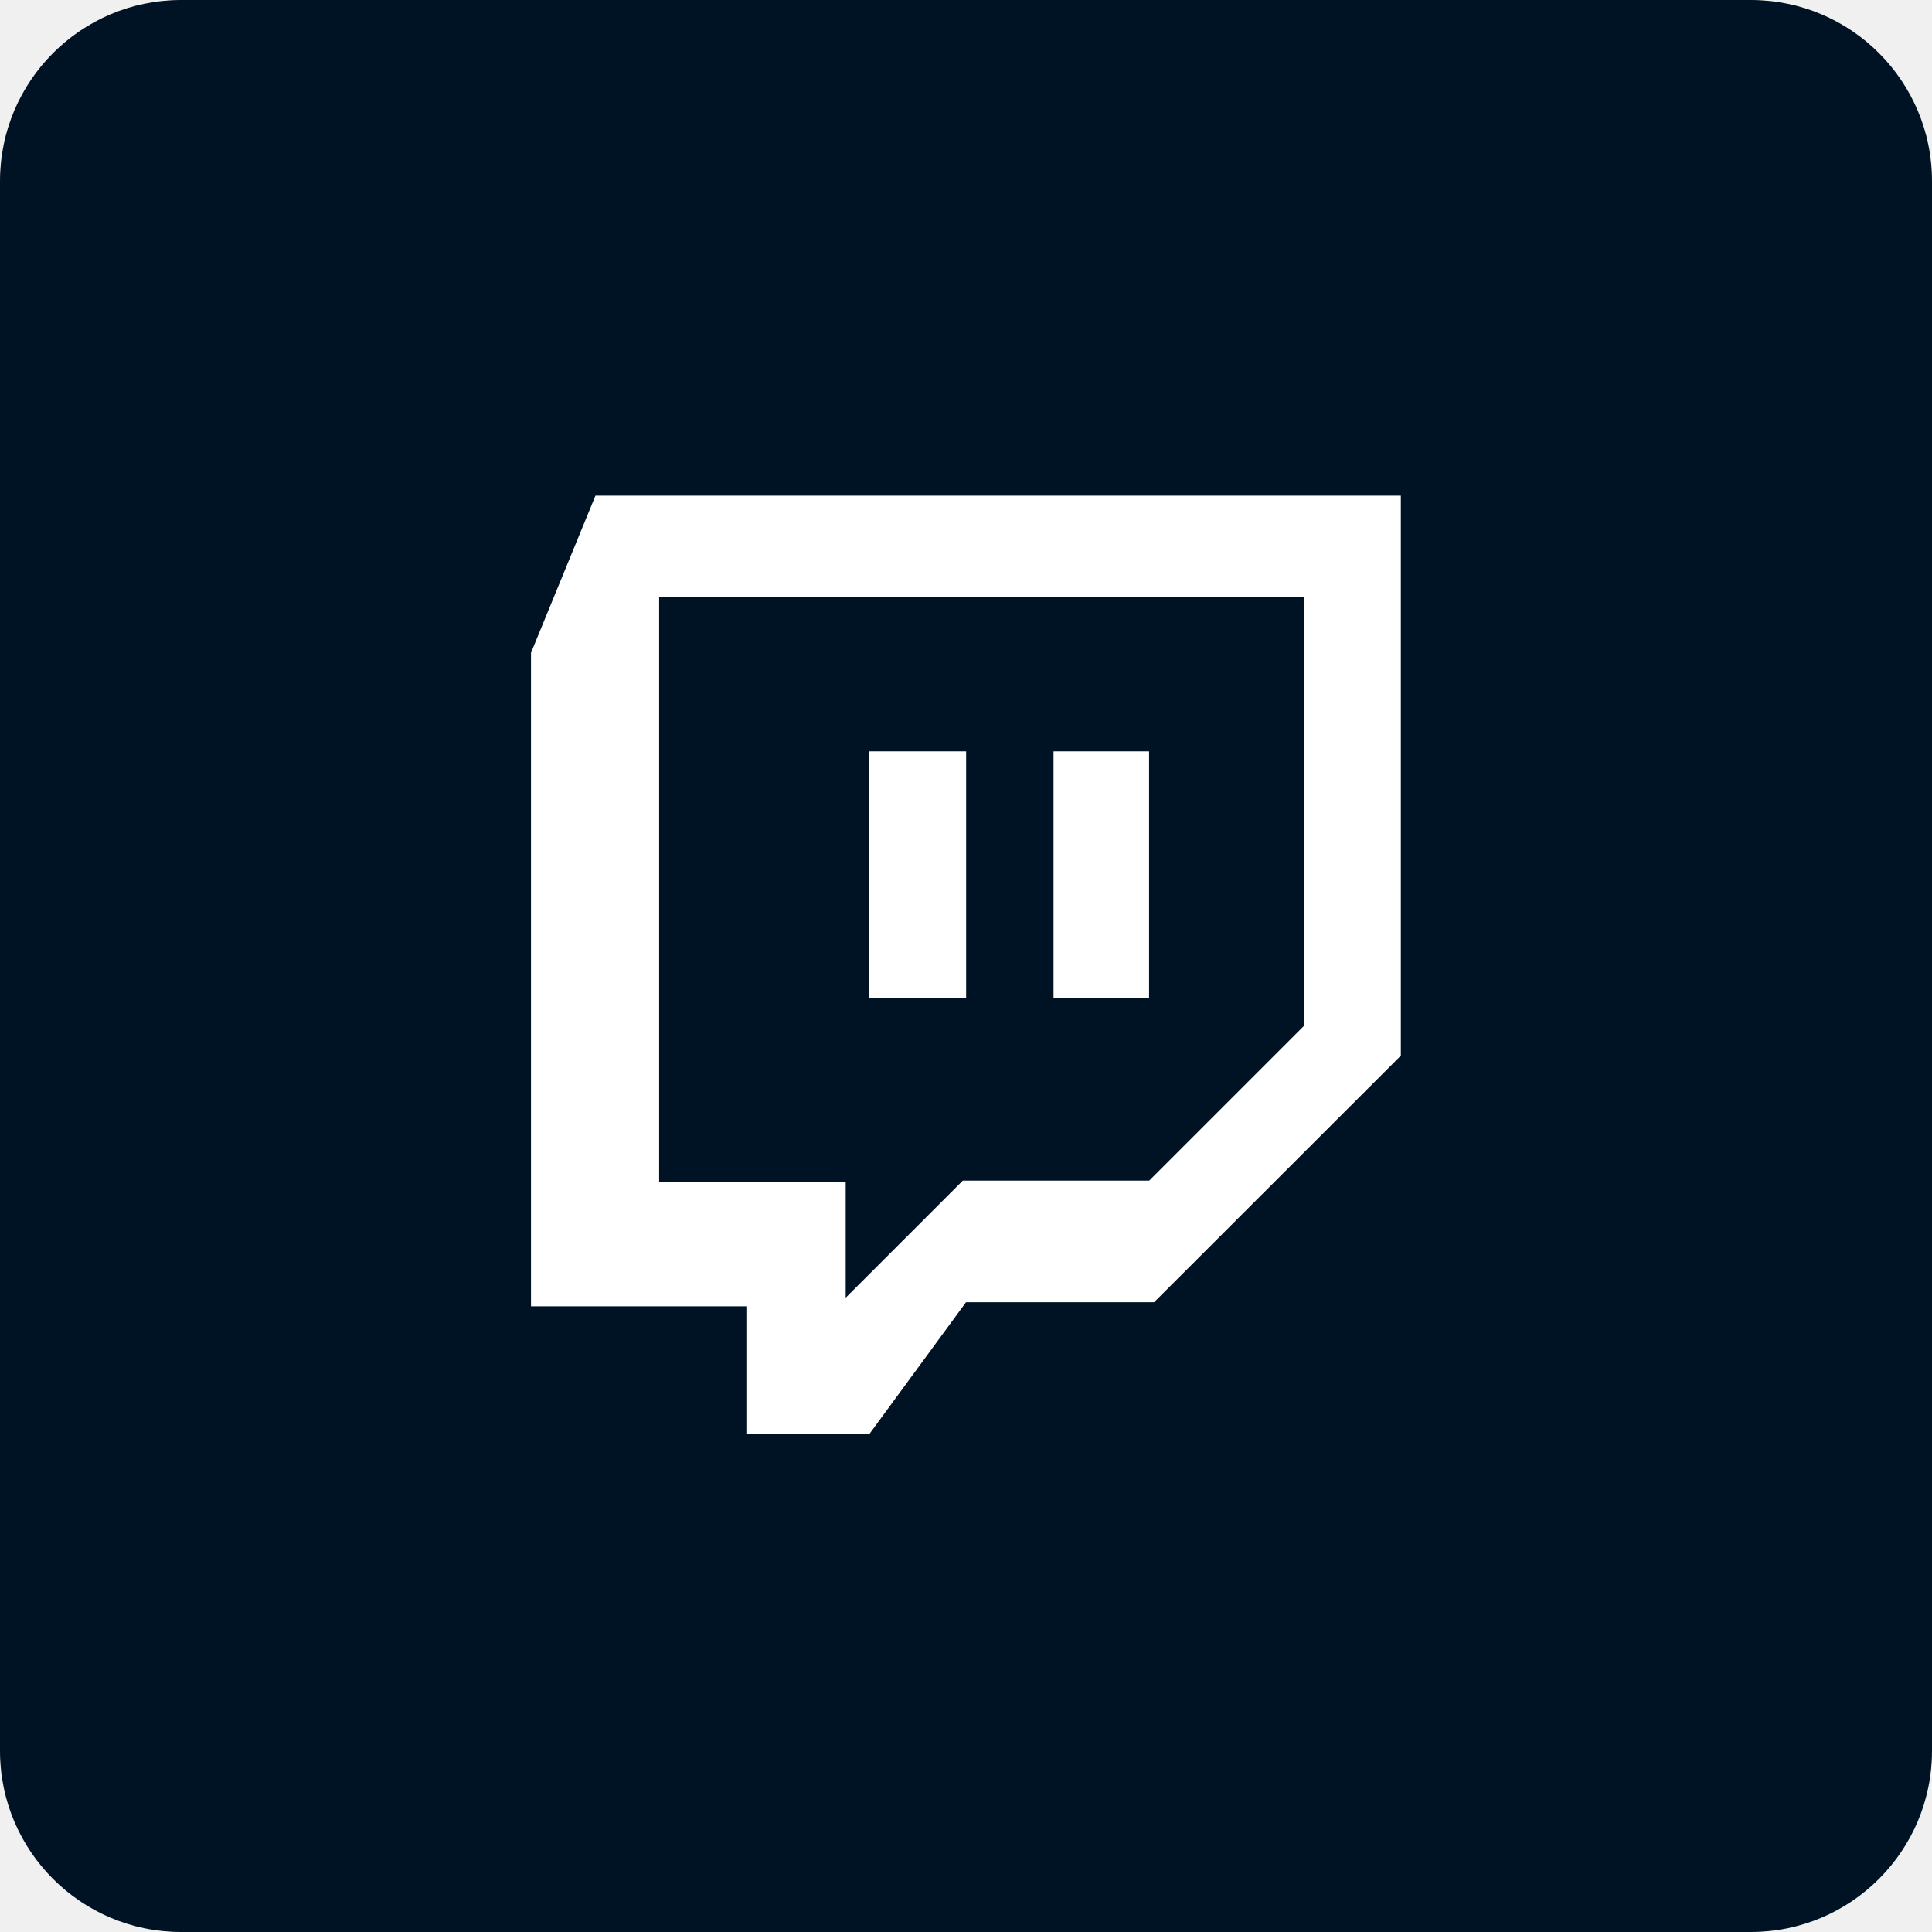
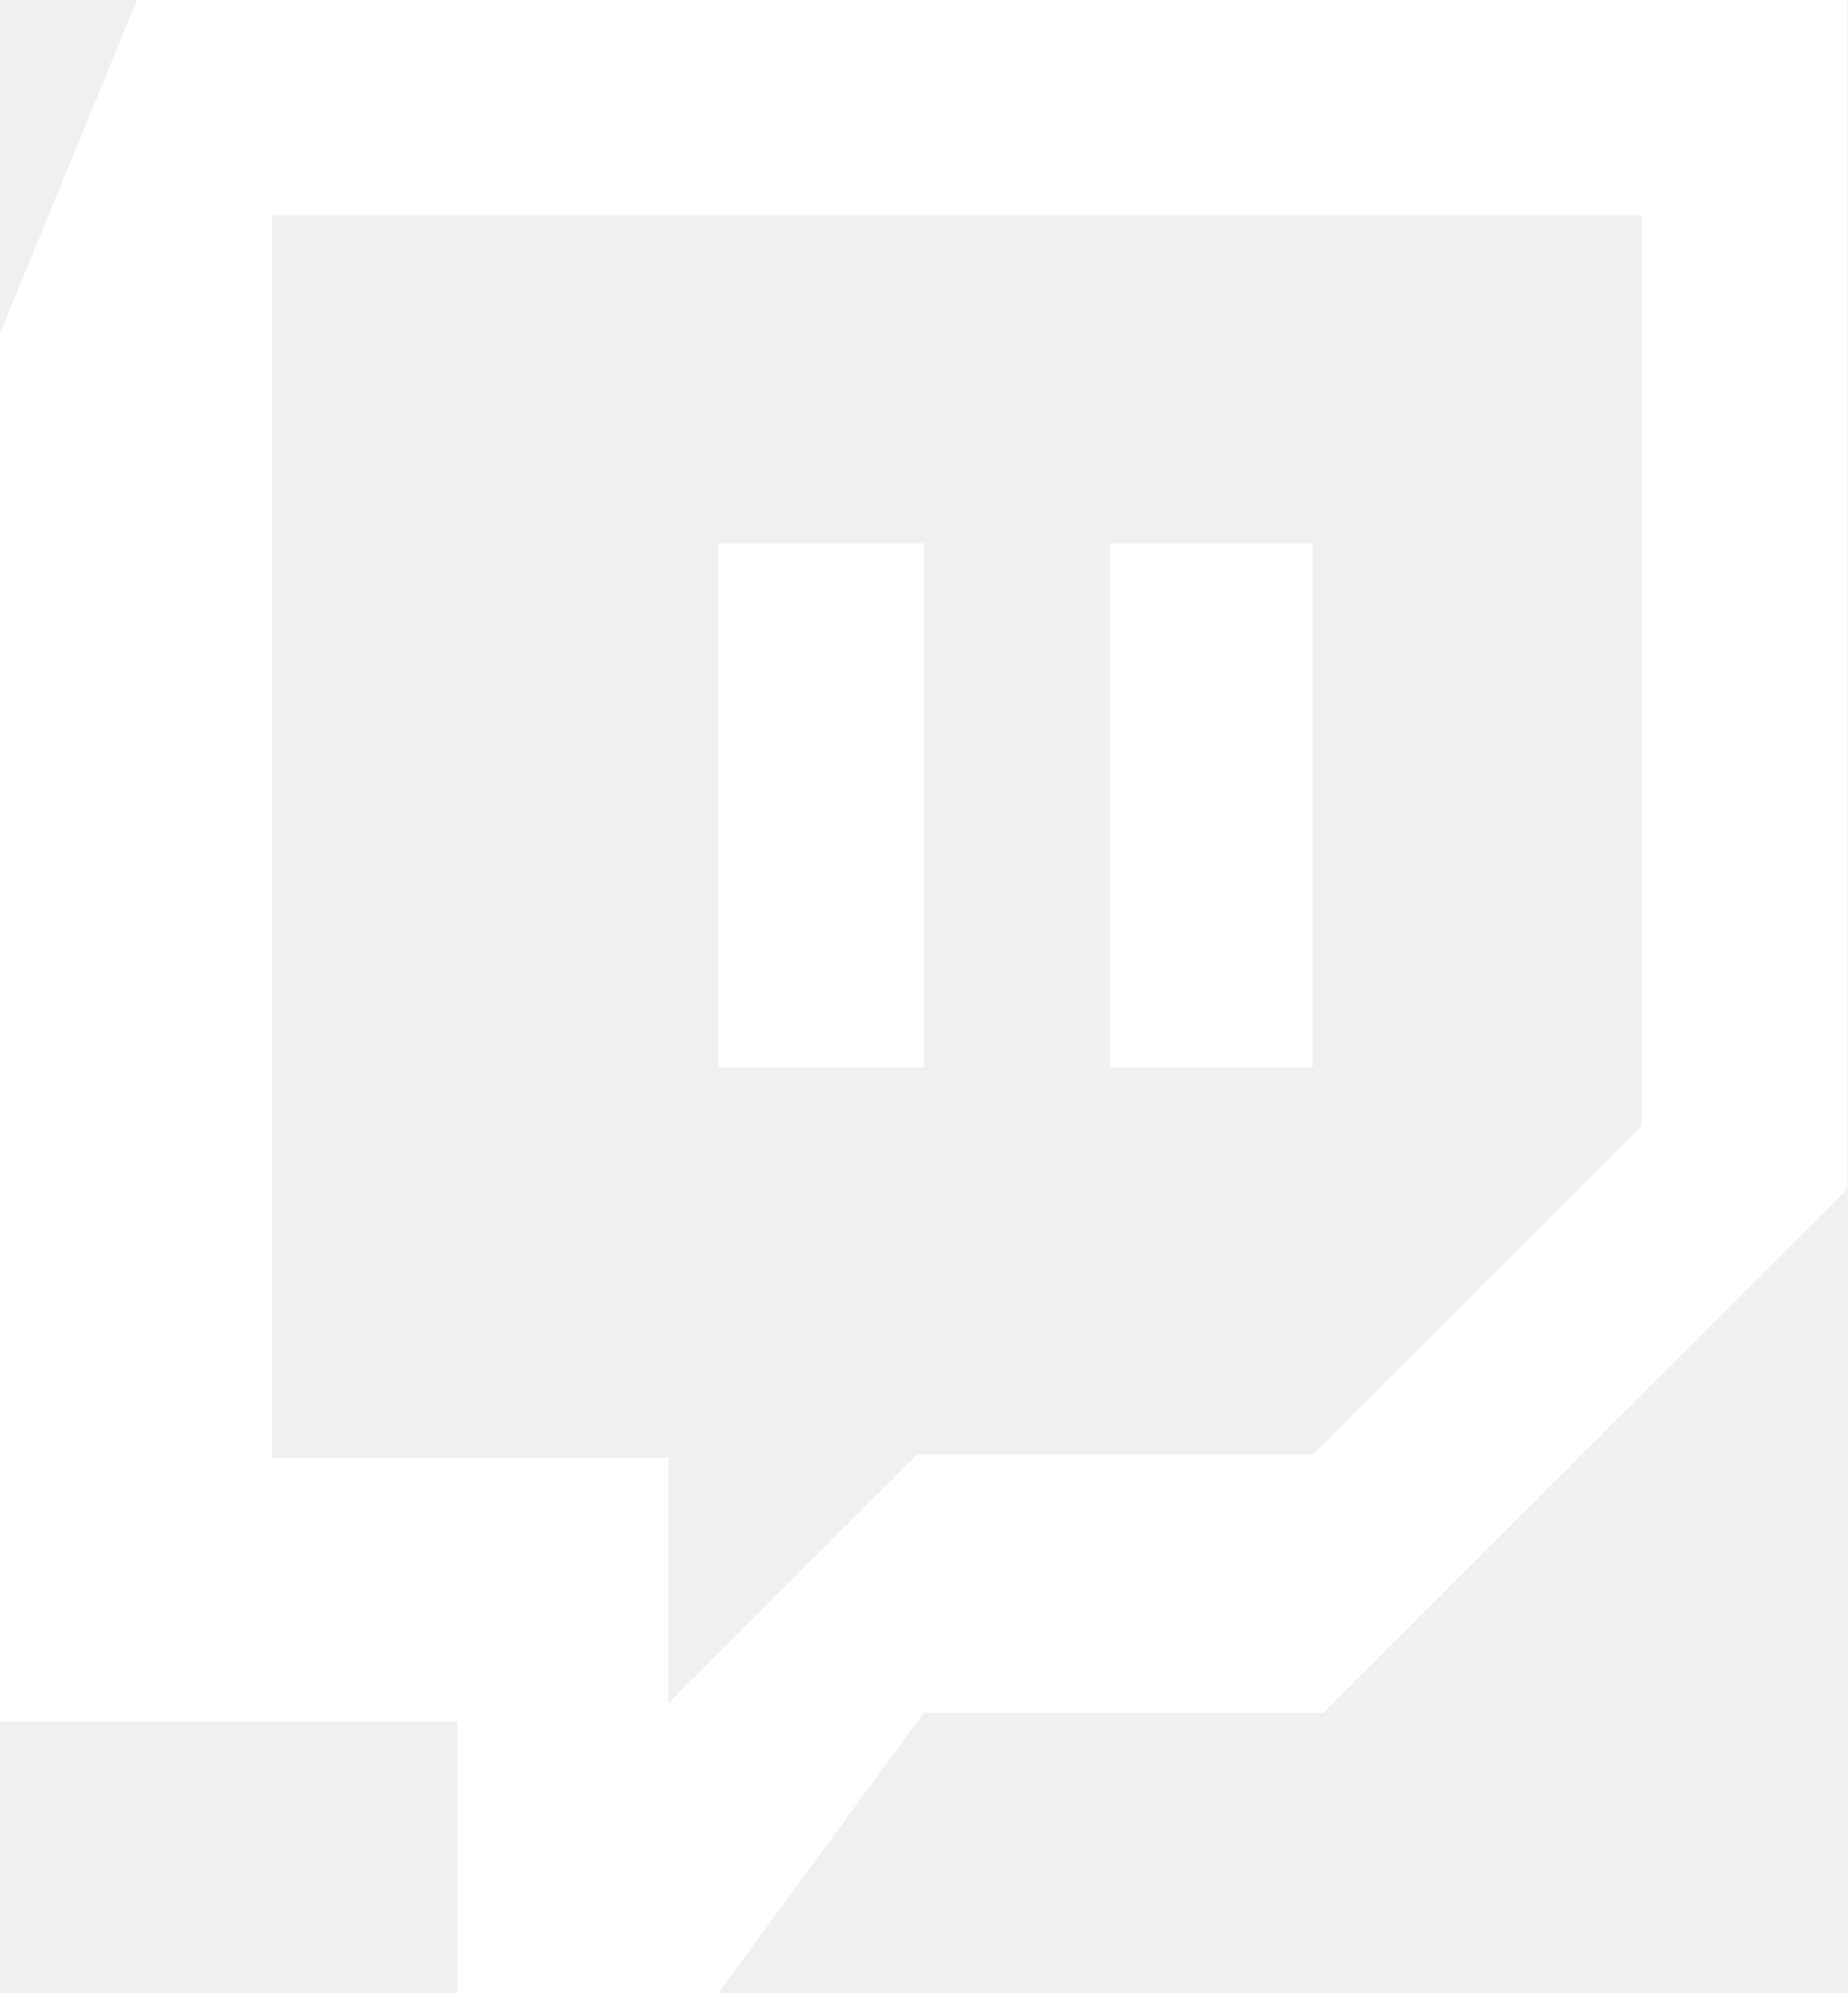
- <svg xmlns="http://www.w3.org/2000/svg" id="Layer_2" data-name="Layer 2" viewBox="0 0 128 128">
+ <svg xmlns="http://www.w3.org/2000/svg" id="Layer_2" data-name="Layer 2" viewBox="0 0 57.64 62.18">
  <defs>
    <style>
      .cls-1 {
        fill: #fff;
      }
- 
-       .cls-2 {
-         fill: #001325;
-       }
    </style>
  </defs>
  <g id="Twitch">
-     <rect class="cls-2" width="128" height="128" rx="12" ry="12" />
    <g>
-       <path class="cls-1" d="M39.45,32.84l-4.27,10.41v43.3h14.27v8.47h8.14l6.41-8.74h12.46l16.35-16.34v-37.1h-53.37ZM86.4,67.96l-10.26,10.26h-12.35l-7.76,7.76v-7.65h-12.36v-38.78h42.73v28.41Z" />
-       <rect class="cls-1" x="57.59" y="49.78" width="6.42" height="16.35" />
-       <rect class="cls-1" x="69.8" y="49.78" width="6.33" height="16.35" />
+       <path class="cls-1" d="M4.27,0L0,10.41v43.3h14.27v8.47h8.14l6.41-8.74h12.46l16.35-16.34V0H4.27ZM51.22,35.12l-10.26,10.26h-12.35l-7.76,7.76v-7.65h-12.36V6.71h42.73v28.41Z" />
+       <rect class="cls-1" x="22.41" y="16.95" width="6.42" height="16.35" />
+       <rect class="cls-1" x="34.62" y="16.95" width="6.33" height="16.35" />
    </g>
  </g>
</svg>
